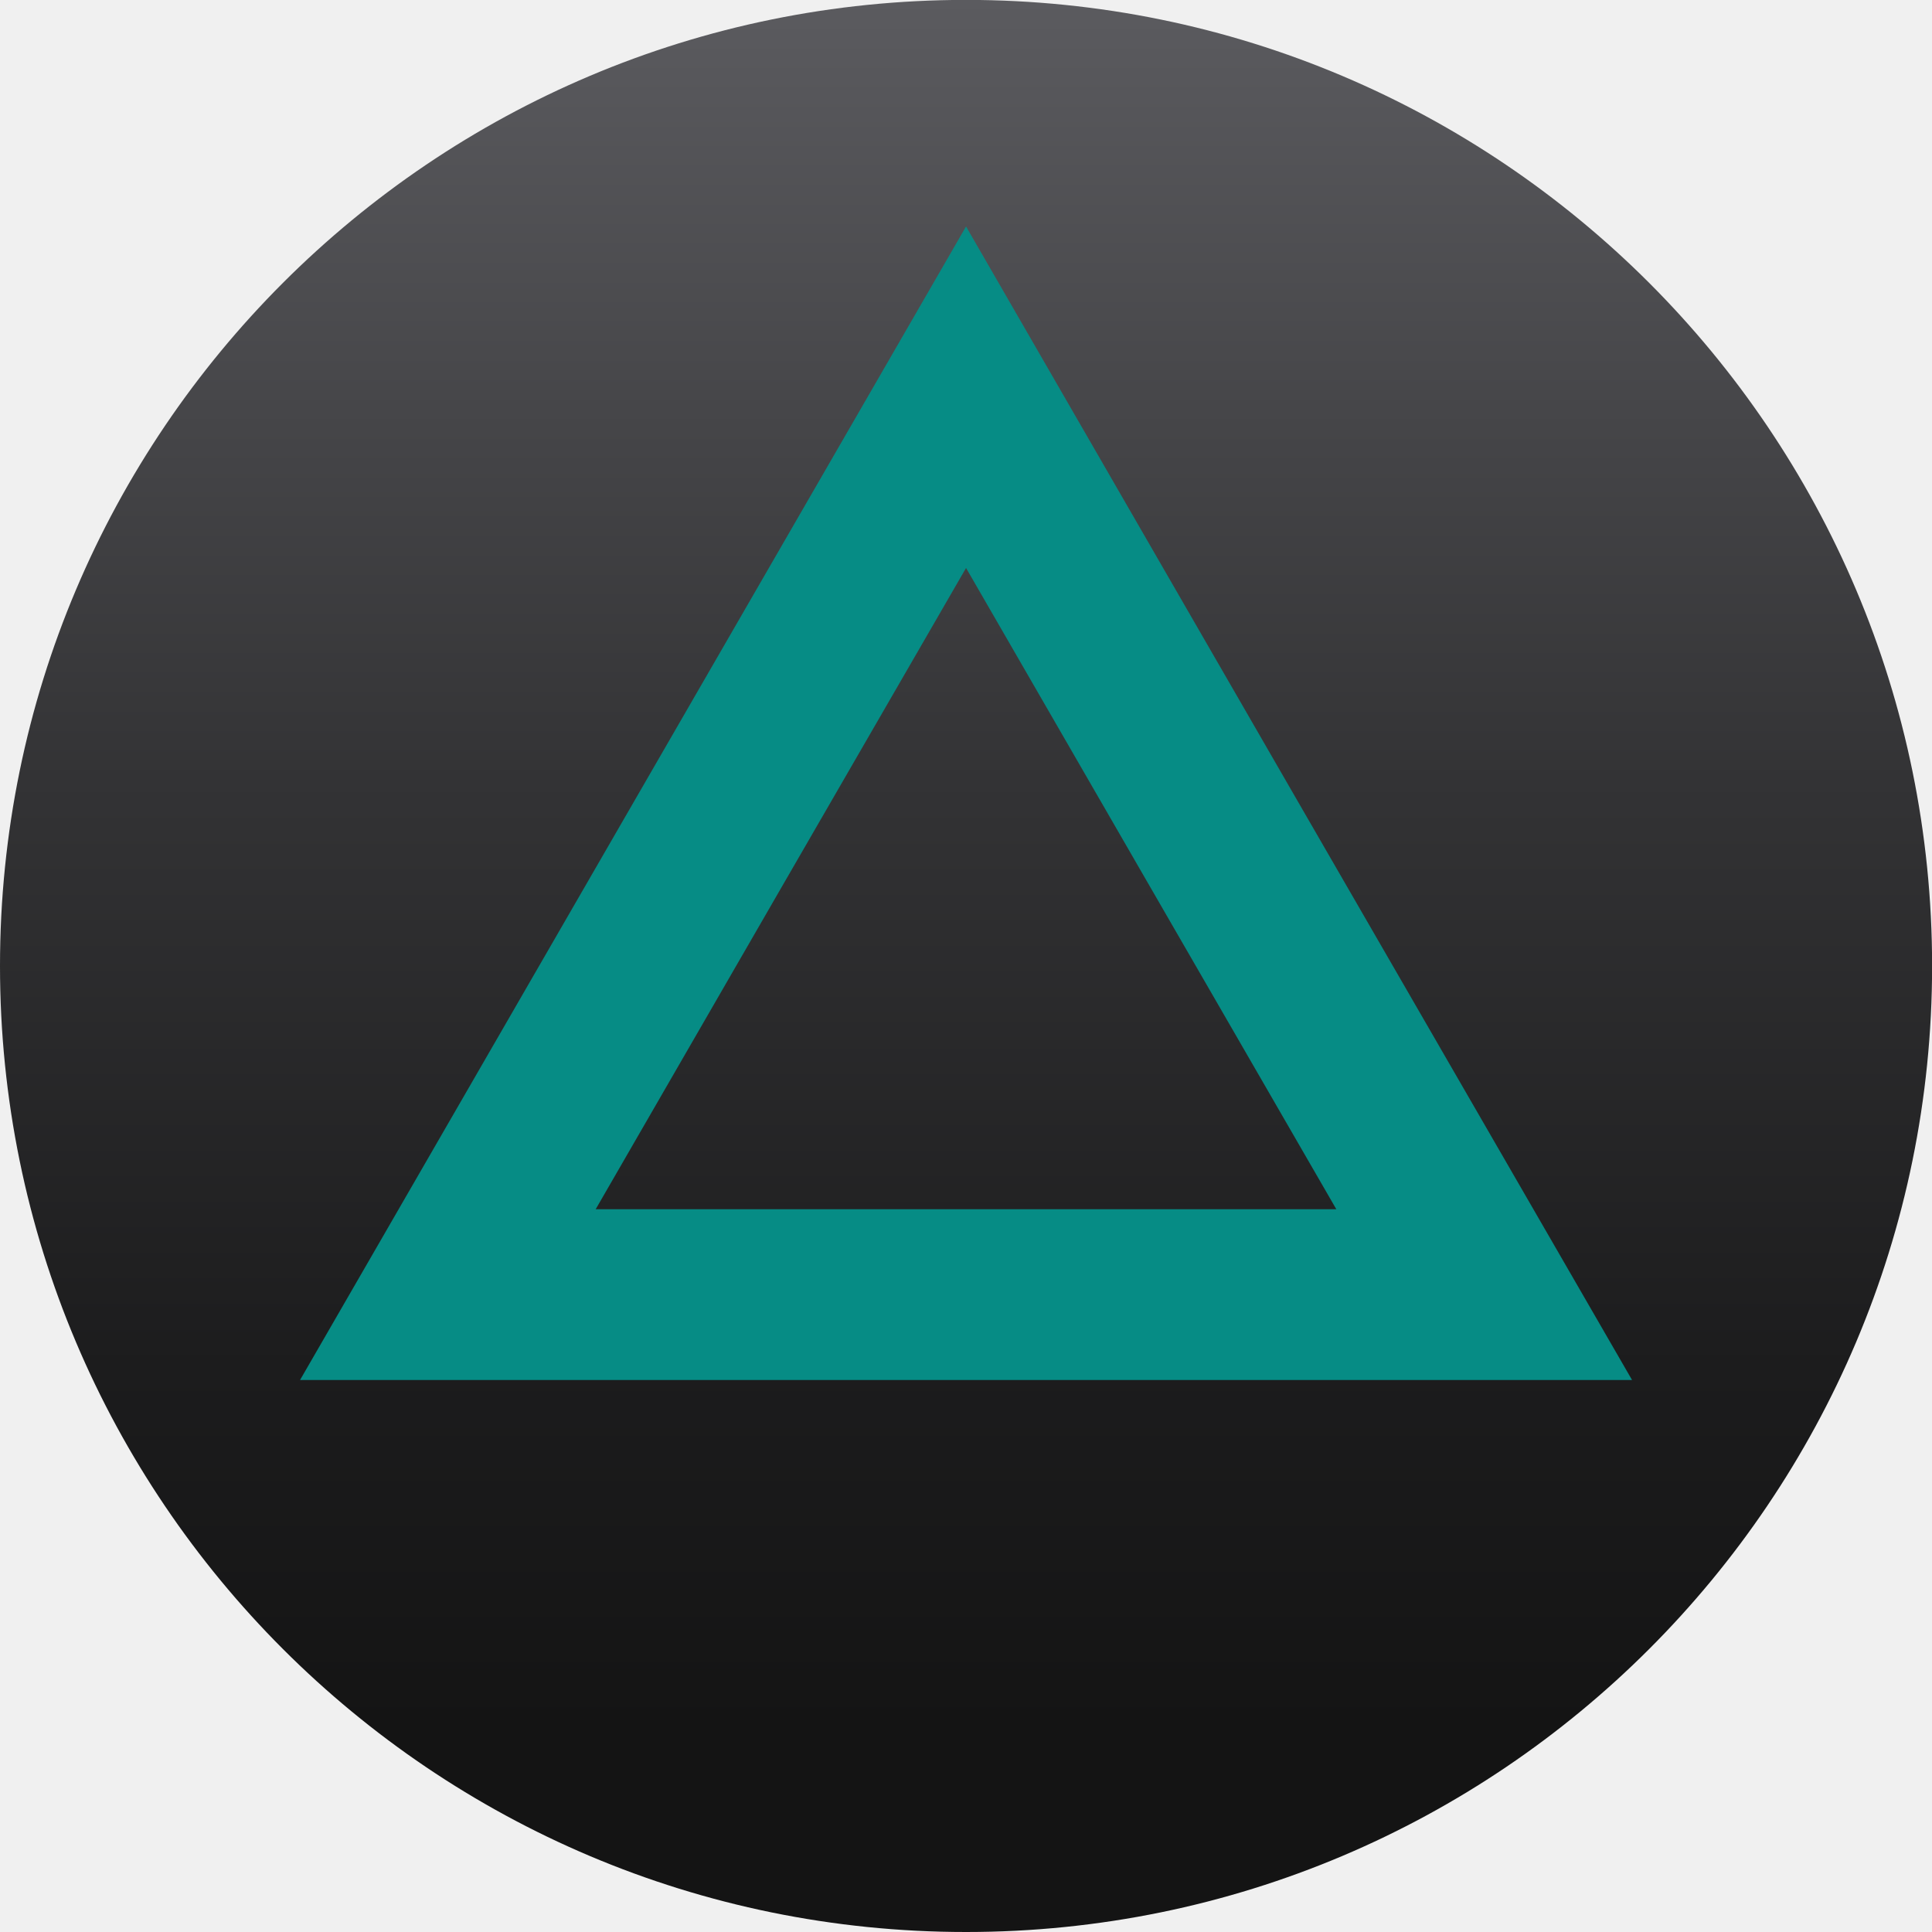
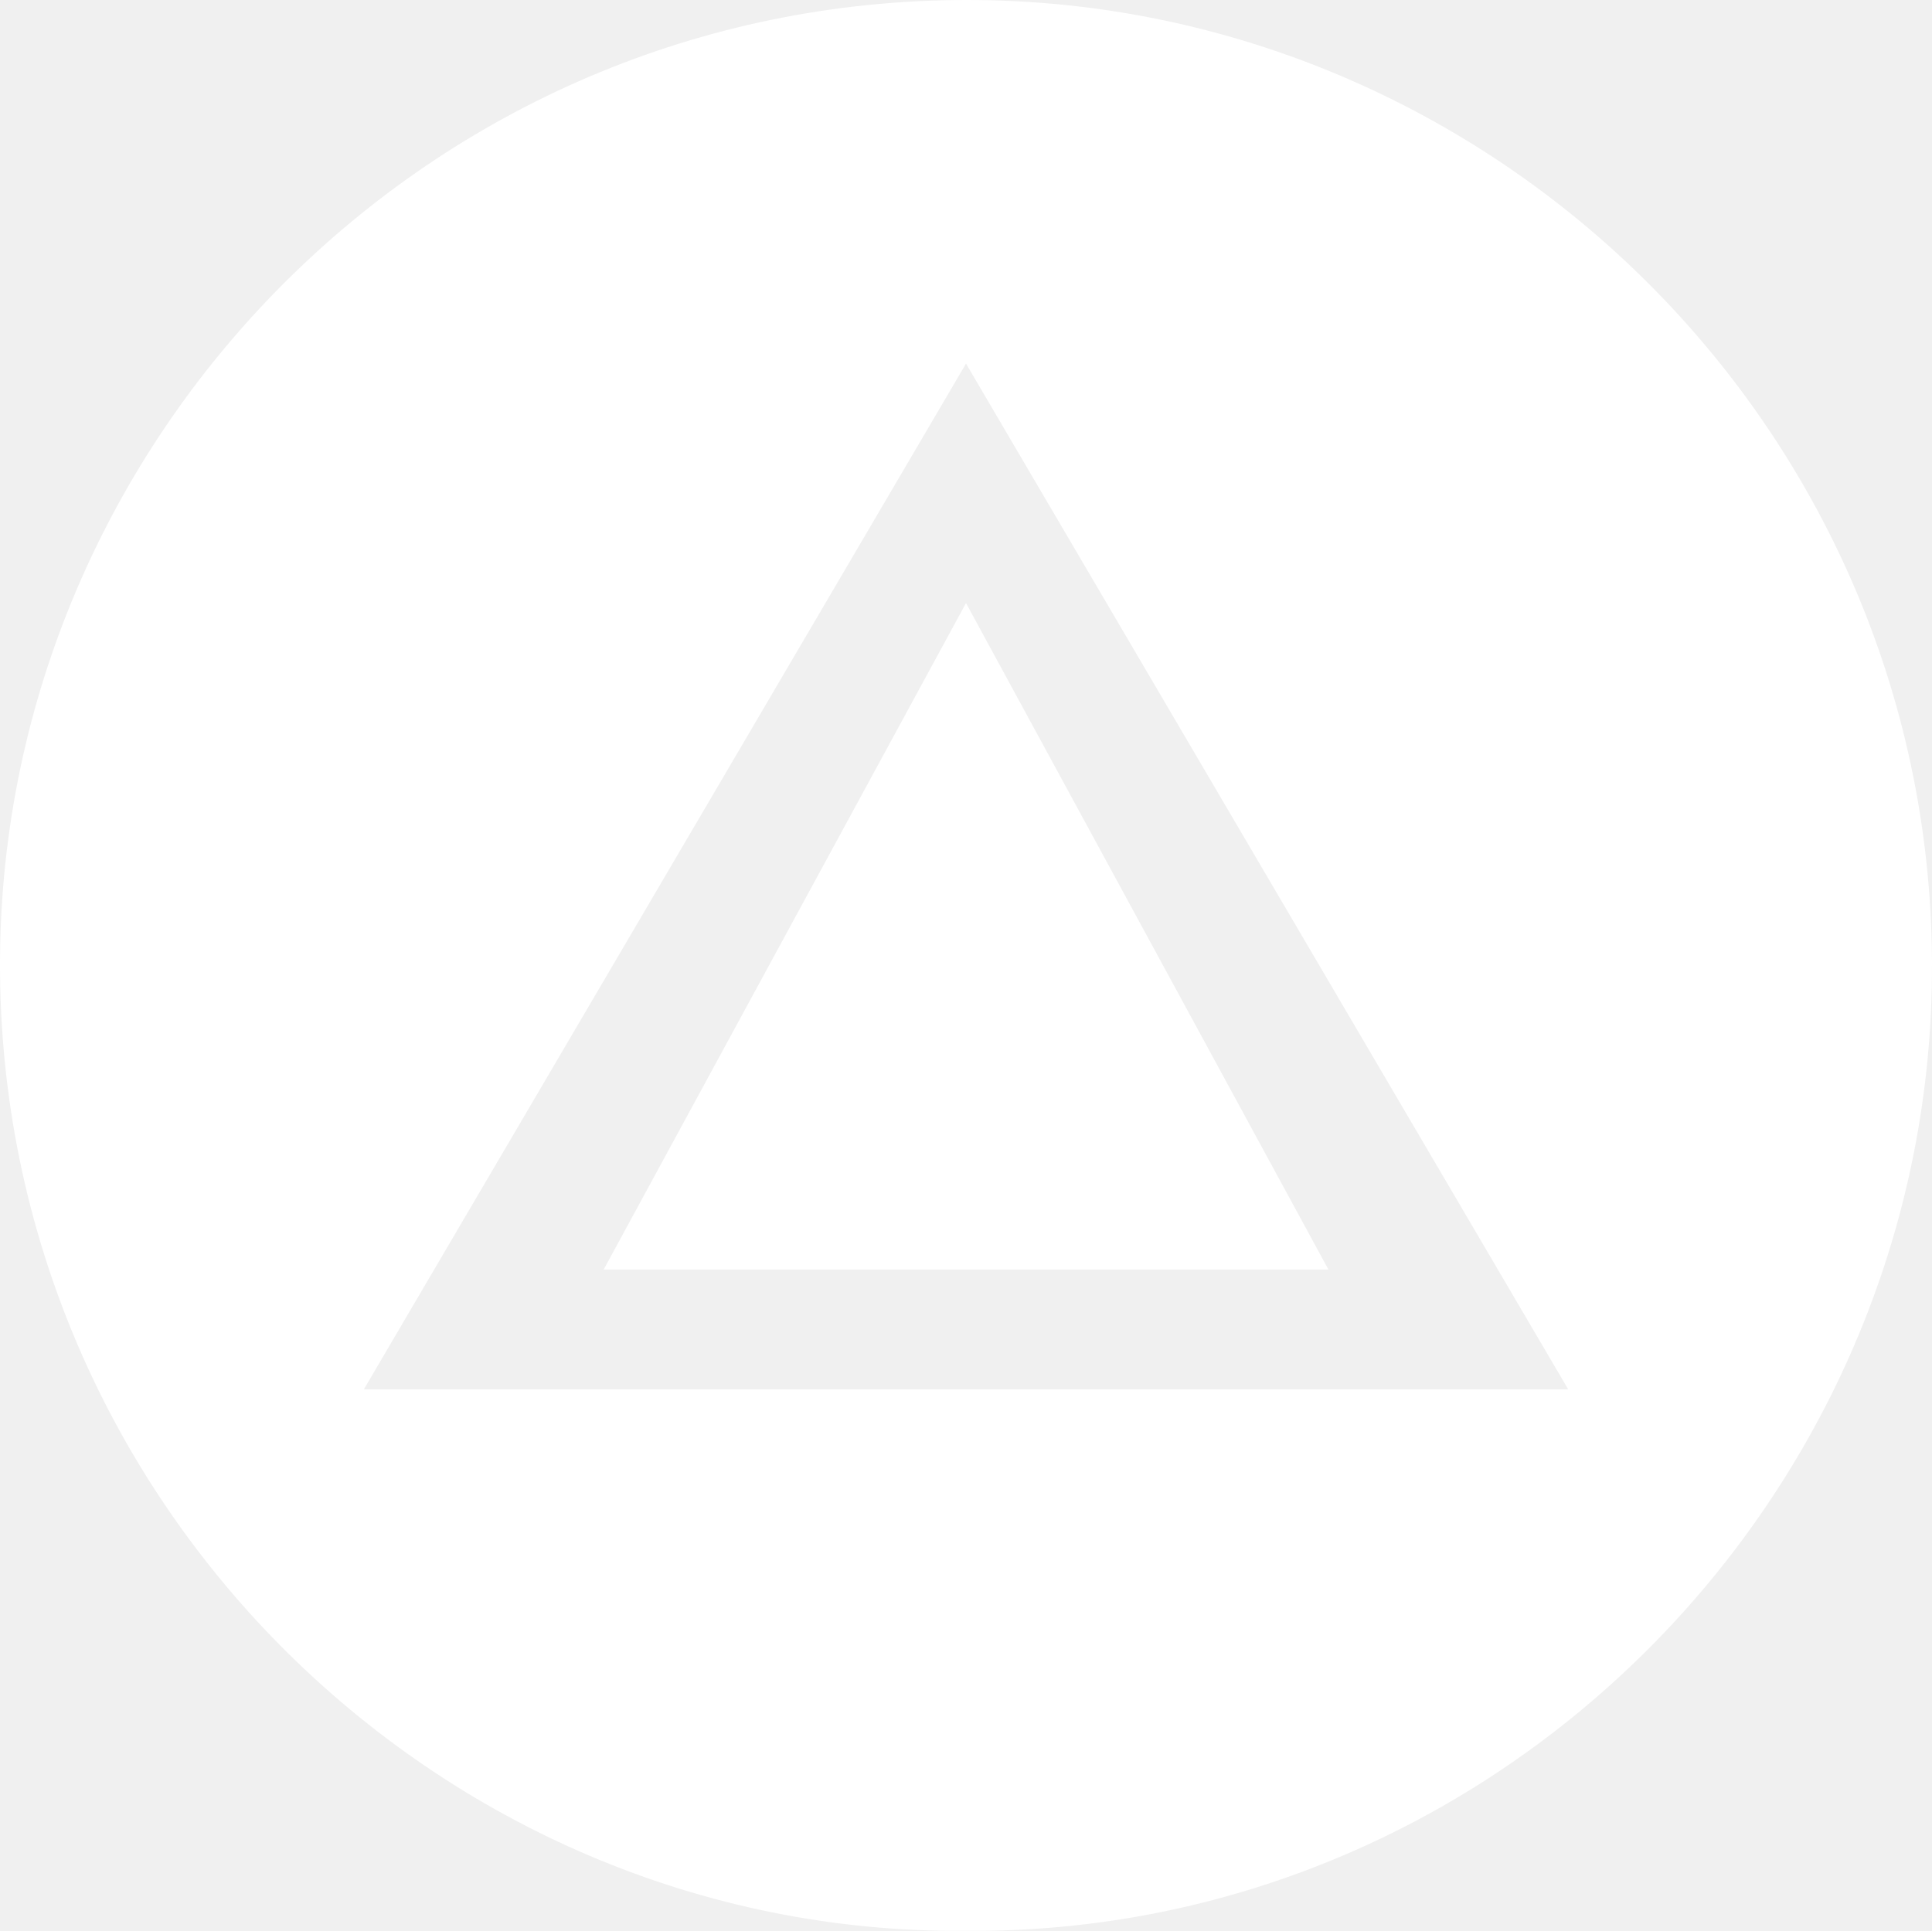
- <svg xmlns="http://www.w3.org/2000/svg" enable-background="new 0 0 20.083 20.082" height="20.082" viewBox="0 0 20.083 20.082" width="20.083">
-   <linearGradient id="a" gradientUnits="userSpaceOnUse" x1="10.041" x2="10.041" y1="0" y2="17.974">
-     <stop offset="0" stop-color="#5b5b5f" />
-     <stop offset=".023" stop-color="#59595d" />
-     <stop offset=".451" stop-color="#333335" />
-     <stop offset=".791" stop-color="#1c1c1d" />
-     <stop offset="1" stop-color="#141414" />
-   </linearGradient>
-   <circle cx="10.042" cy="10.041" fill="url(#a)" r="10.042" />
-   <path d="m10.042 5.904 1.924 3.333 1.925 3.333h-3.849-3.85l1.924-3.333zm0-3.55-3.462 5.996-3.461 5.995h6.923 6.923l-3.463-5.995z" fill="#068c85" />
+ <svg xmlns="http://www.w3.org/2000/svg" version="1.1" id="Layer_1" x="0px" y="0px" width="175.095px" height="175.014px" viewBox="0 0 175.095 175.014" enable-background="new 0 0 175.095 175.014" xml:space="preserve">
+   <path fill-rule="evenodd" clip-rule="evenodd" fill="#FFFFFF" d="M87.469,175.011C39.579,175.39-0.861,135.517,0.014,85.877  C0.846,38.743,39.889-0.607,88.769,0.007c47.774,0.6,87.292,40.284,86.308,89.392C174.127,136.769,134.95,175.409,87.469,175.011z   M87.548,32.958c-18.253,31.097-36.379,61.98-54.574,92.977c36.468,0,72.709,0,109.153,0  C123.911,94.903,105.781,64.018,87.548,32.958z" />
+   <path fill-rule="evenodd" clip-rule="evenodd" fill="#FFFFFF" d="M120.397,115.078c-21.983,0-43.718,0-65.691,0  c10.966-20.173,21.855-40.205,32.842-60.416C98.522,74.846,109.415,94.88,120.397,115.078z" />
</svg>
